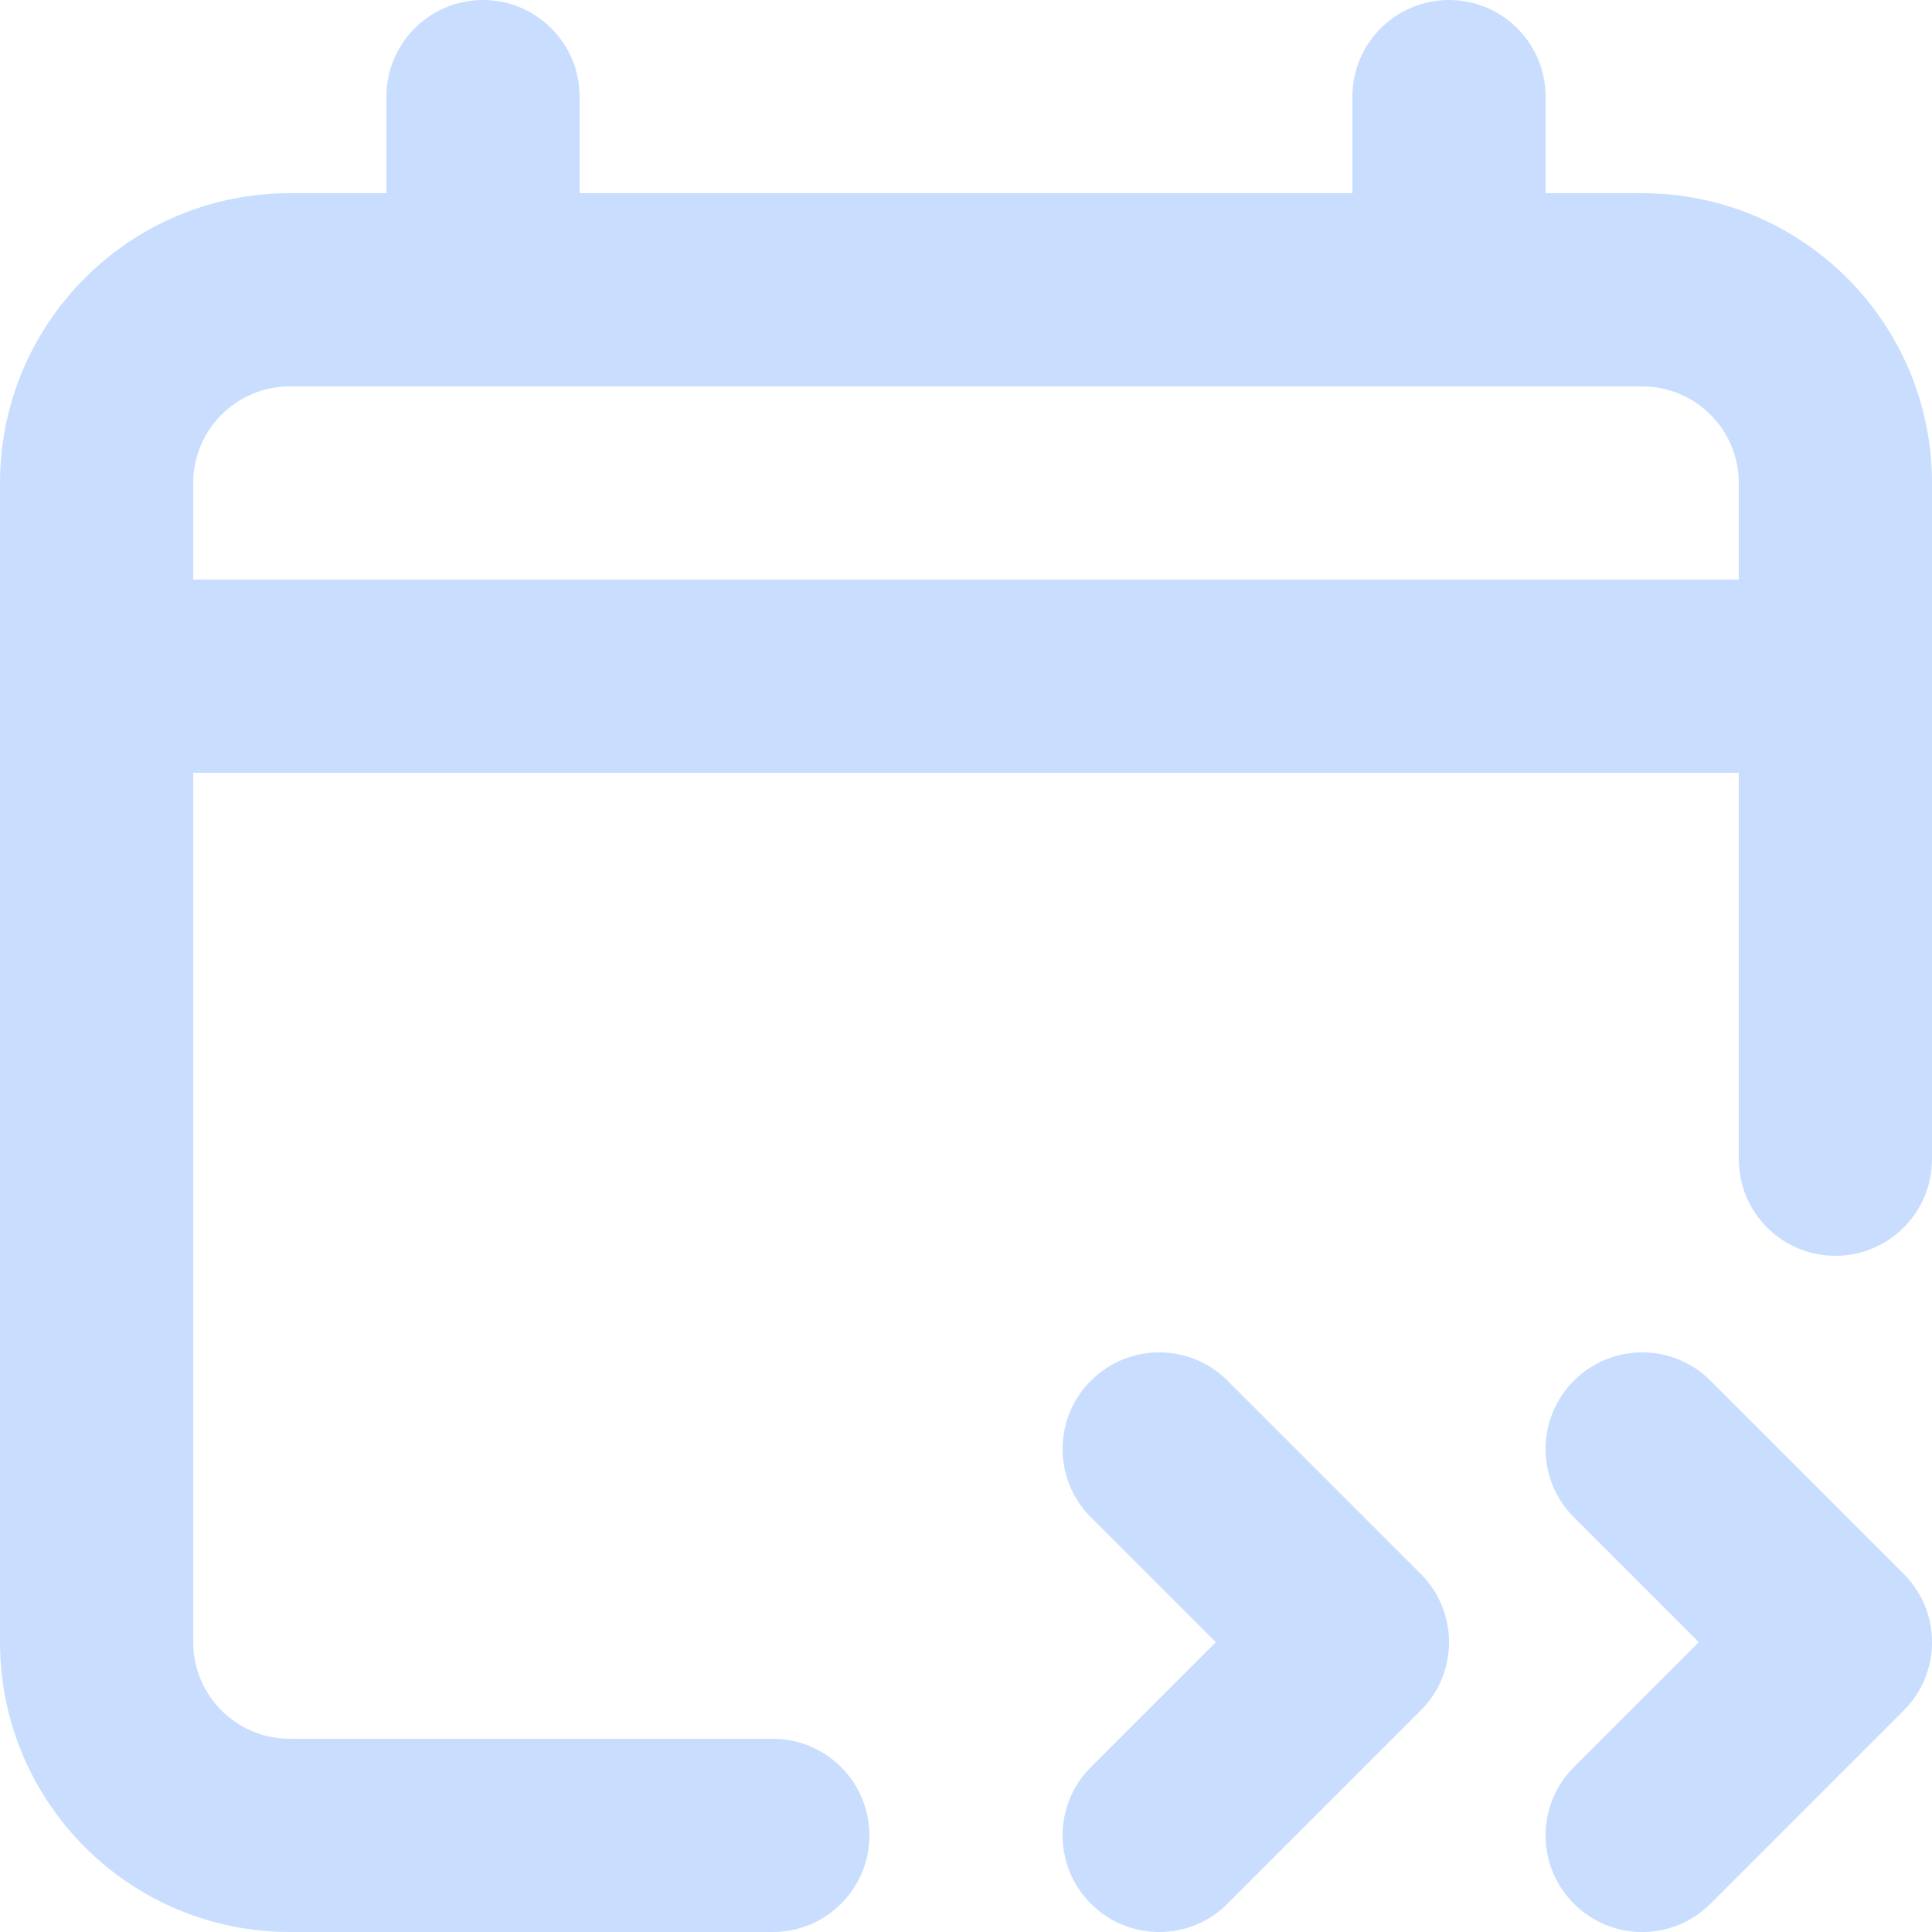
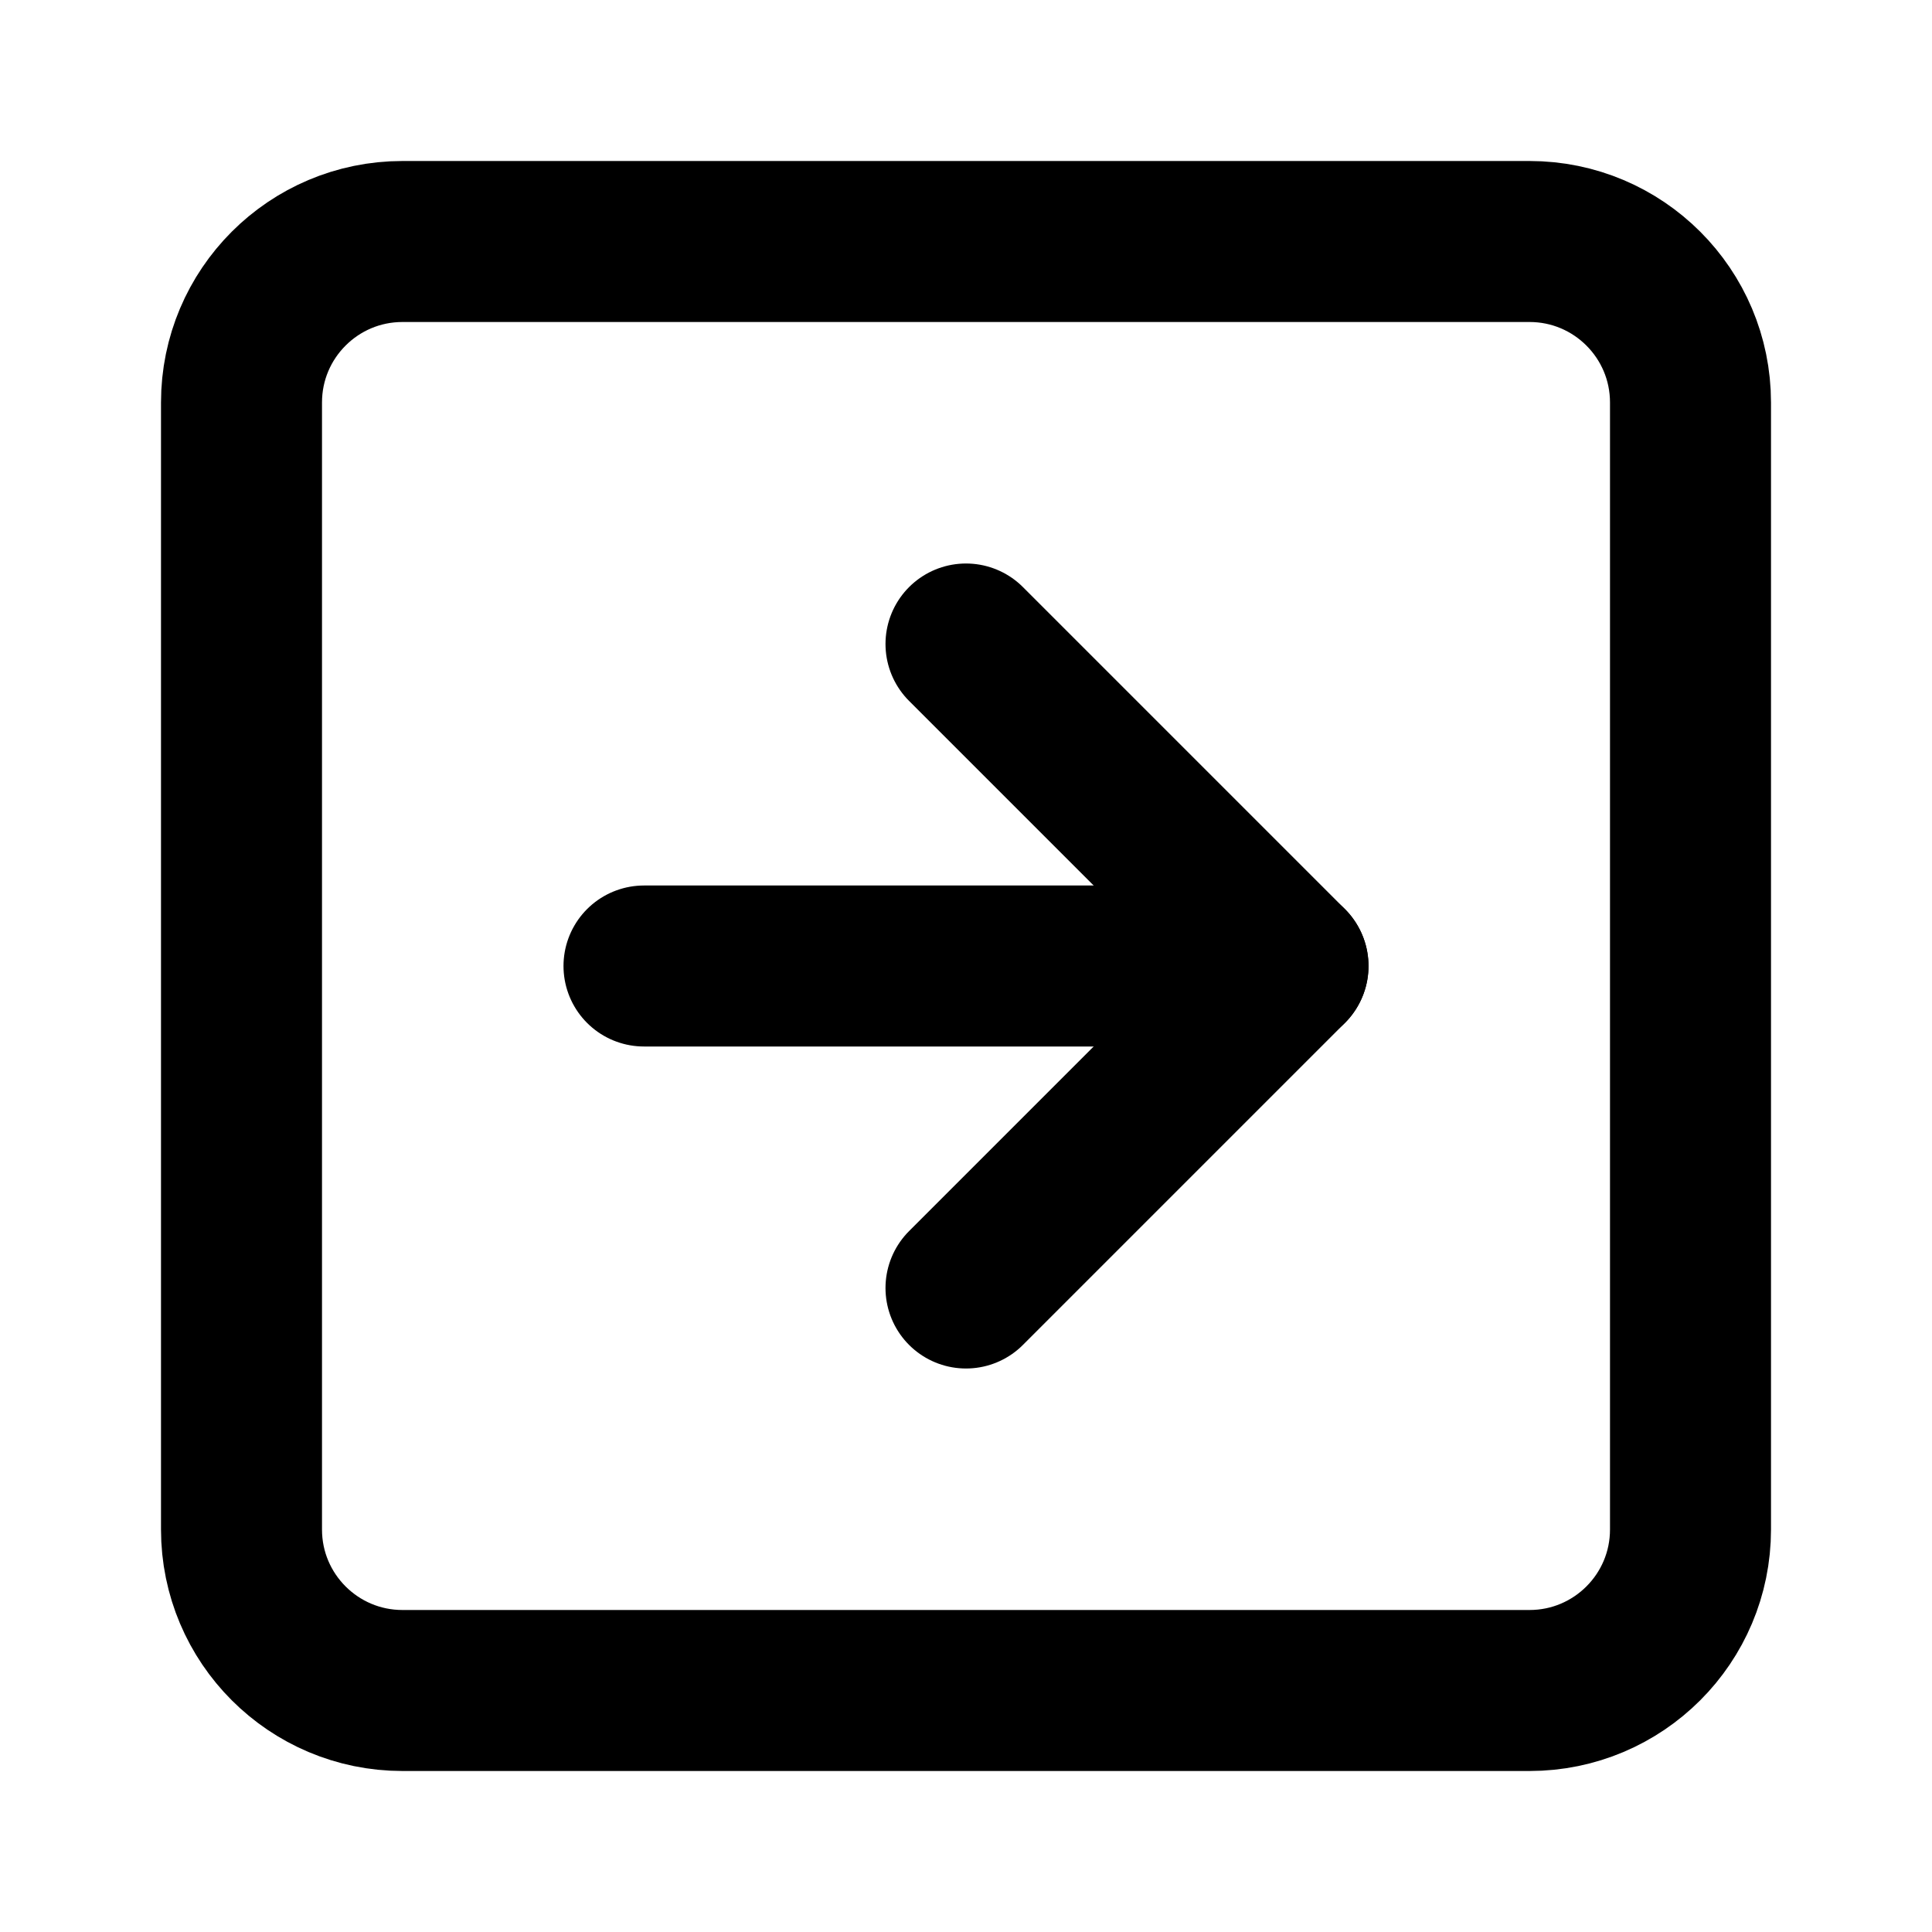
- <svg xmlns="http://www.w3.org/2000/svg" width="20" height="20" viewBox="0 0 20 20" fill="none">
-   <path fill-rule="evenodd" clip-rule="evenodd" d="M5 0C5.552 0 6 0.448 6 1V2H14V1C14 0.448 14.448 0 15 0C15.552 0 16 0.448 16 1V2H17C18.657 2 20 3.343 20 5V12C20 12.552 19.552 13 19 13C18.448 13 18 12.552 18 12V8H2V17C2 17.552 2.448 18 3 18H8C8.552 18 9 18.448 9 19C9 19.552 8.552 20 8 20H3C1.343 20 0 18.657 0 17V5C0 3.343 1.343 2 3 2H4V1C4 0.448 4.448 0 5 0ZM3 4C2.448 4 2 4.448 2 5V6H18V5C18 4.448 17.552 4 17 4H3Z" fill="#C9DDFF" />
-   <path d="M16.293 15.707C15.902 15.317 15.902 14.683 16.293 14.293C16.683 13.902 17.317 13.902 17.707 14.293L19.707 16.293C20.098 16.683 20.098 17.317 19.707 17.707L17.707 19.707C17.317 20.098 16.683 20.098 16.293 19.707C15.902 19.317 15.902 18.683 16.293 18.293L17.586 17L16.293 15.707Z" fill="#C9DDFF" />
-   <path d="M11.293 14.293C10.902 14.683 10.902 15.317 11.293 15.707L12.586 17L11.293 18.293C10.902 18.683 10.902 19.317 11.293 19.707C11.683 20.098 12.317 20.098 12.707 19.707L14.707 17.707C15.098 17.317 15.098 16.683 14.707 16.293L12.707 14.293C12.317 13.902 11.683 13.902 11.293 14.293Z" fill="#C9DDFF" />
+ <svg xmlns="http://www.w3.org/2000/svg" width="24" height="24" viewBox="0 0 24 24" fill="none" stroke="currentColor" stroke-width="2" stroke-linecap="round" stroke-linejoin="round" class="lucide lucide-square-arrow-right">
+   <rect width="18" height="18" x="3" y="3" rx="2" />
+   <path d="M8 12h8" />
+   <path d="m12 16 4-4-4-4" />
</svg>
